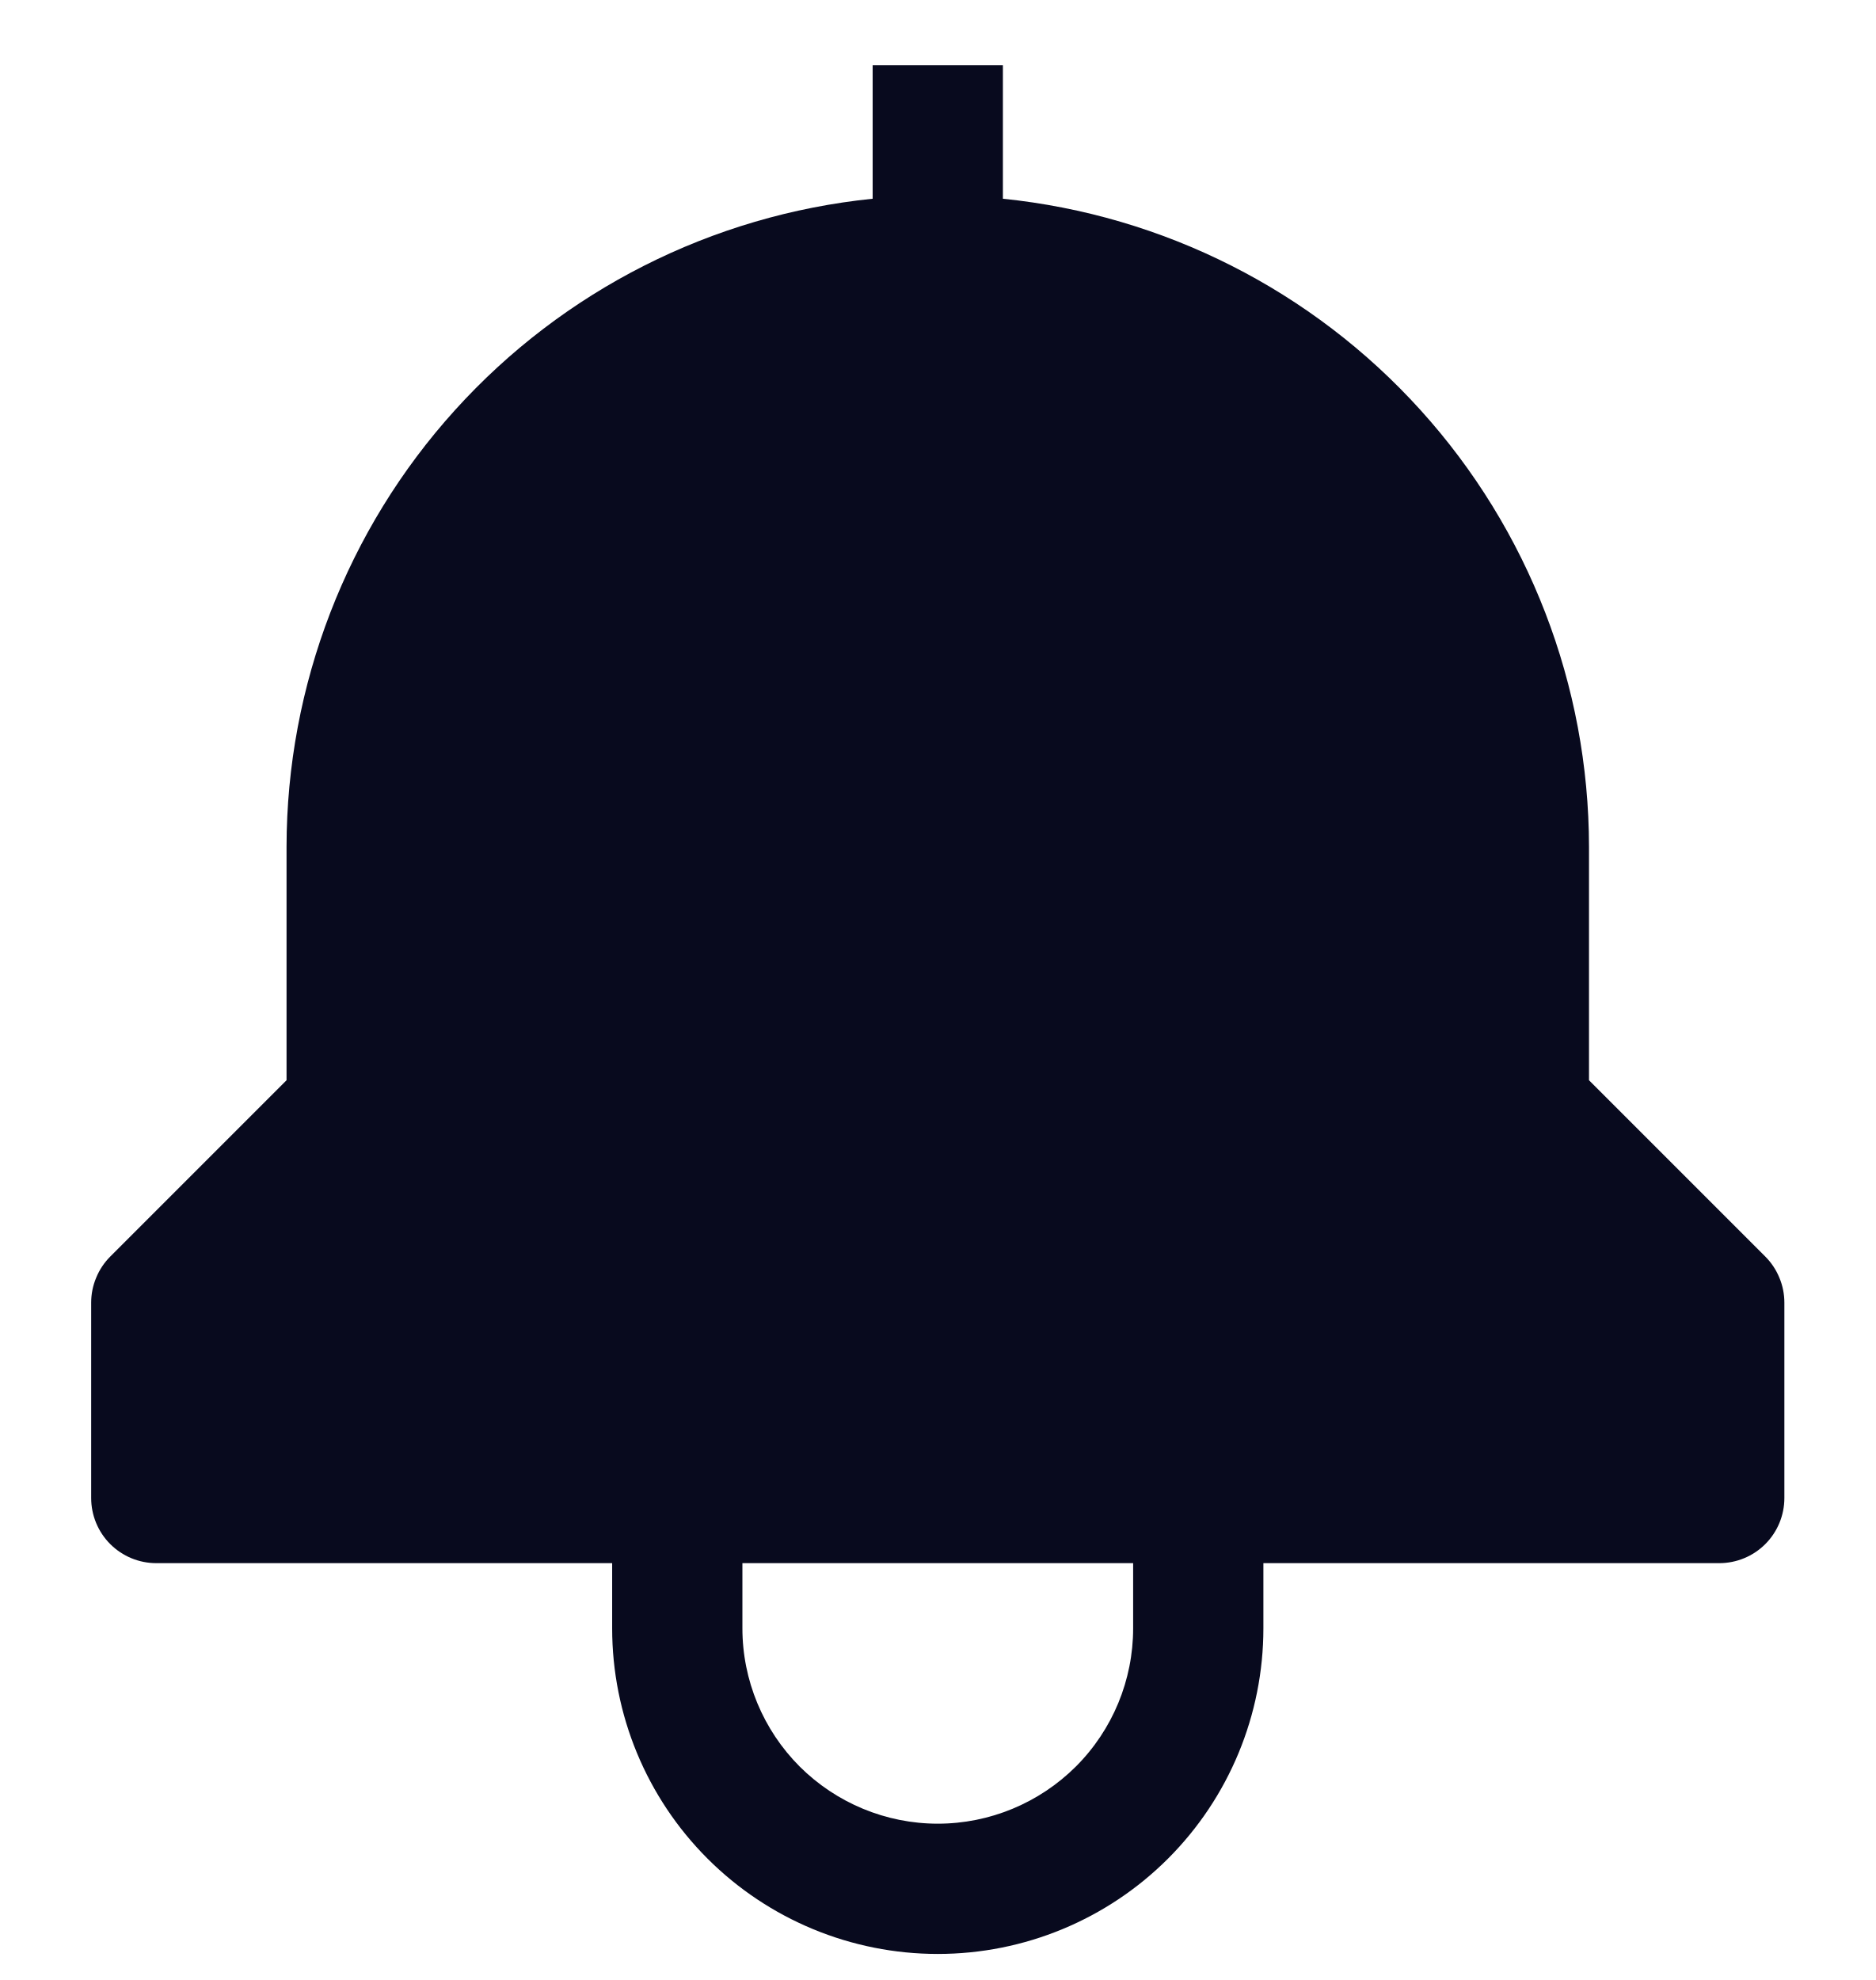
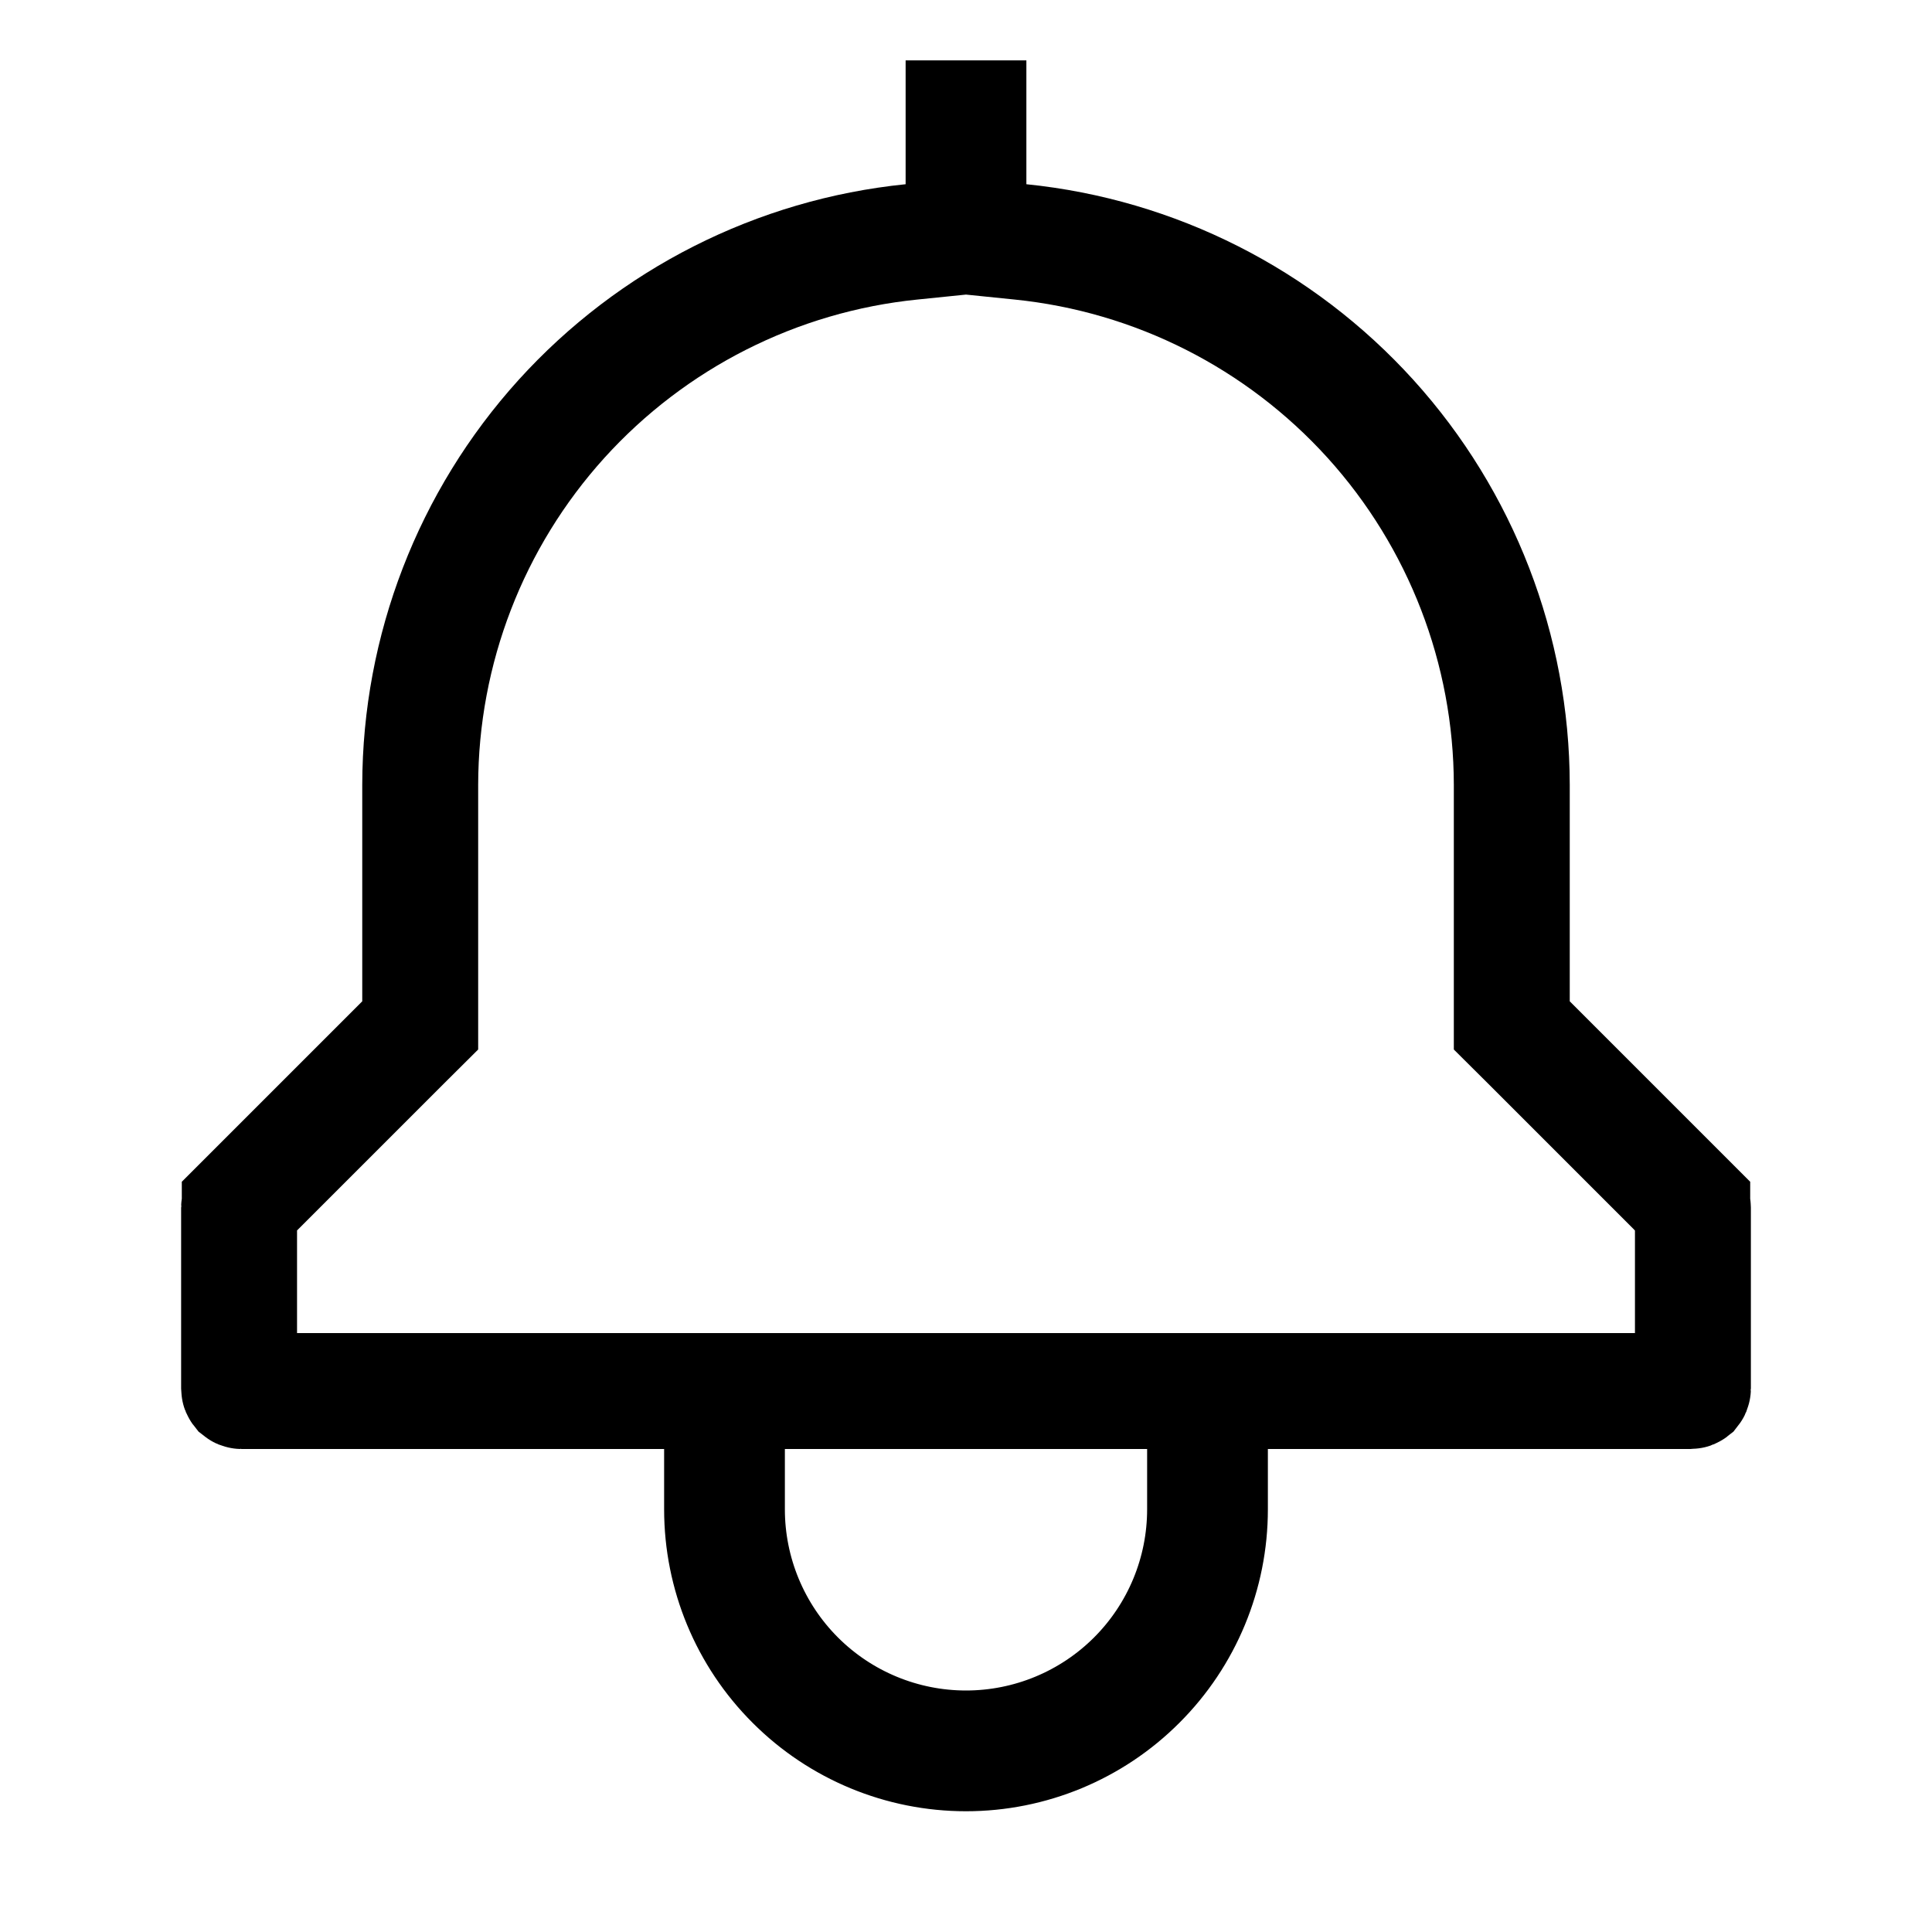
- <svg xmlns="http://www.w3.org/2000/svg" width="18" height="19" viewBox="0 0 18 19" fill="none">
-   <path d="M16.942 12.058L15.25 10.366V8.125C15.248 6.576 14.672 5.083 13.633 3.935C12.594 2.786 11.166 2.064 9.625 1.907V0.625H8.375V1.907C6.834 2.064 5.406 2.786 4.367 3.935C3.328 5.083 2.752 6.576 2.75 8.125V10.366L1.058 12.058C1 12.116 0.954 12.185 0.923 12.261C0.891 12.337 0.875 12.418 0.875 12.5V14.375C0.875 14.541 0.941 14.7 1.058 14.817C1.175 14.934 1.334 15 1.5 15H5.875V15.625C5.875 16.454 6.204 17.249 6.79 17.835C7.376 18.421 8.171 18.75 9 18.75C9.829 18.75 10.624 18.421 11.21 17.835C11.796 17.249 12.125 16.454 12.125 15.625V15H16.5C16.666 15 16.825 14.934 16.942 14.817C17.059 14.7 17.125 14.541 17.125 14.375V12.5C17.125 12.418 17.109 12.337 17.077 12.261C17.046 12.185 17 12.116 16.942 12.058ZM10.875 15.625C10.875 16.122 10.678 16.599 10.326 16.951C9.974 17.302 9.497 17.5 9 17.5C8.503 17.5 8.026 17.302 7.674 16.951C7.323 16.599 7.125 16.122 7.125 15.625V15H10.875V15.625Z" fill="#080A1E" />
+ <svg xmlns="http://www.w3.org/2000/svg" width="20" height="20" viewBox="0 0 20 20" fill="none">
+   <path d="M17.518 12.482L17.518 12.483C17.52 12.485 17.522 12.488 17.523 12.491C17.523 12.491 17.524 12.492 17.524 12.493C17.525 12.495 17.525 12.498 17.525 12.5V12.5V14.375C17.525 14.382 17.522 14.388 17.518 14.393C17.513 14.397 17.507 14.4 17.5 14.4H13.125H12.525V15V15.625C12.525 16.295 12.259 16.937 11.785 17.41C11.312 17.884 10.67 18.15 10 18.15C9.33 18.15 8.688 17.884 8.215 17.41C7.741 16.937 7.475 16.295 7.475 15.625V15V14.4H6.875H2.5C2.493 14.4 2.487 14.397 2.482 14.393C2.478 14.388 2.475 14.382 2.475 14.375V12.5V12.5C2.475 12.497 2.476 12.493 2.477 12.491C2.478 12.488 2.48 12.485 2.482 12.483L2.482 12.482L4.174 10.79L4.35 10.615V10.366V8.125C4.352 6.725 4.873 5.375 5.812 4.337C6.752 3.299 8.043 2.645 9.436 2.504L9.975 2.449V1.907V1.225H10.025V1.907V2.449L10.564 2.504C11.957 2.645 13.248 3.299 14.188 4.337C15.127 5.375 15.648 6.725 15.65 8.125C15.65 8.125 15.65 8.125 15.65 8.125C15.65 8.125 15.65 8.126 15.65 8.126L15.65 10.366V10.615L15.826 10.79L17.518 12.482ZM8.125 14.4H7.525V15V15.625C7.525 16.281 7.786 16.911 8.25 17.375C8.714 17.839 9.344 18.1 10 18.1C10.656 18.1 11.286 17.839 11.75 17.375C12.214 16.911 12.475 16.281 12.475 15.625V15V14.4H11.875H8.125Z" stroke="black" stroke-width="1.2" />
</svg>
